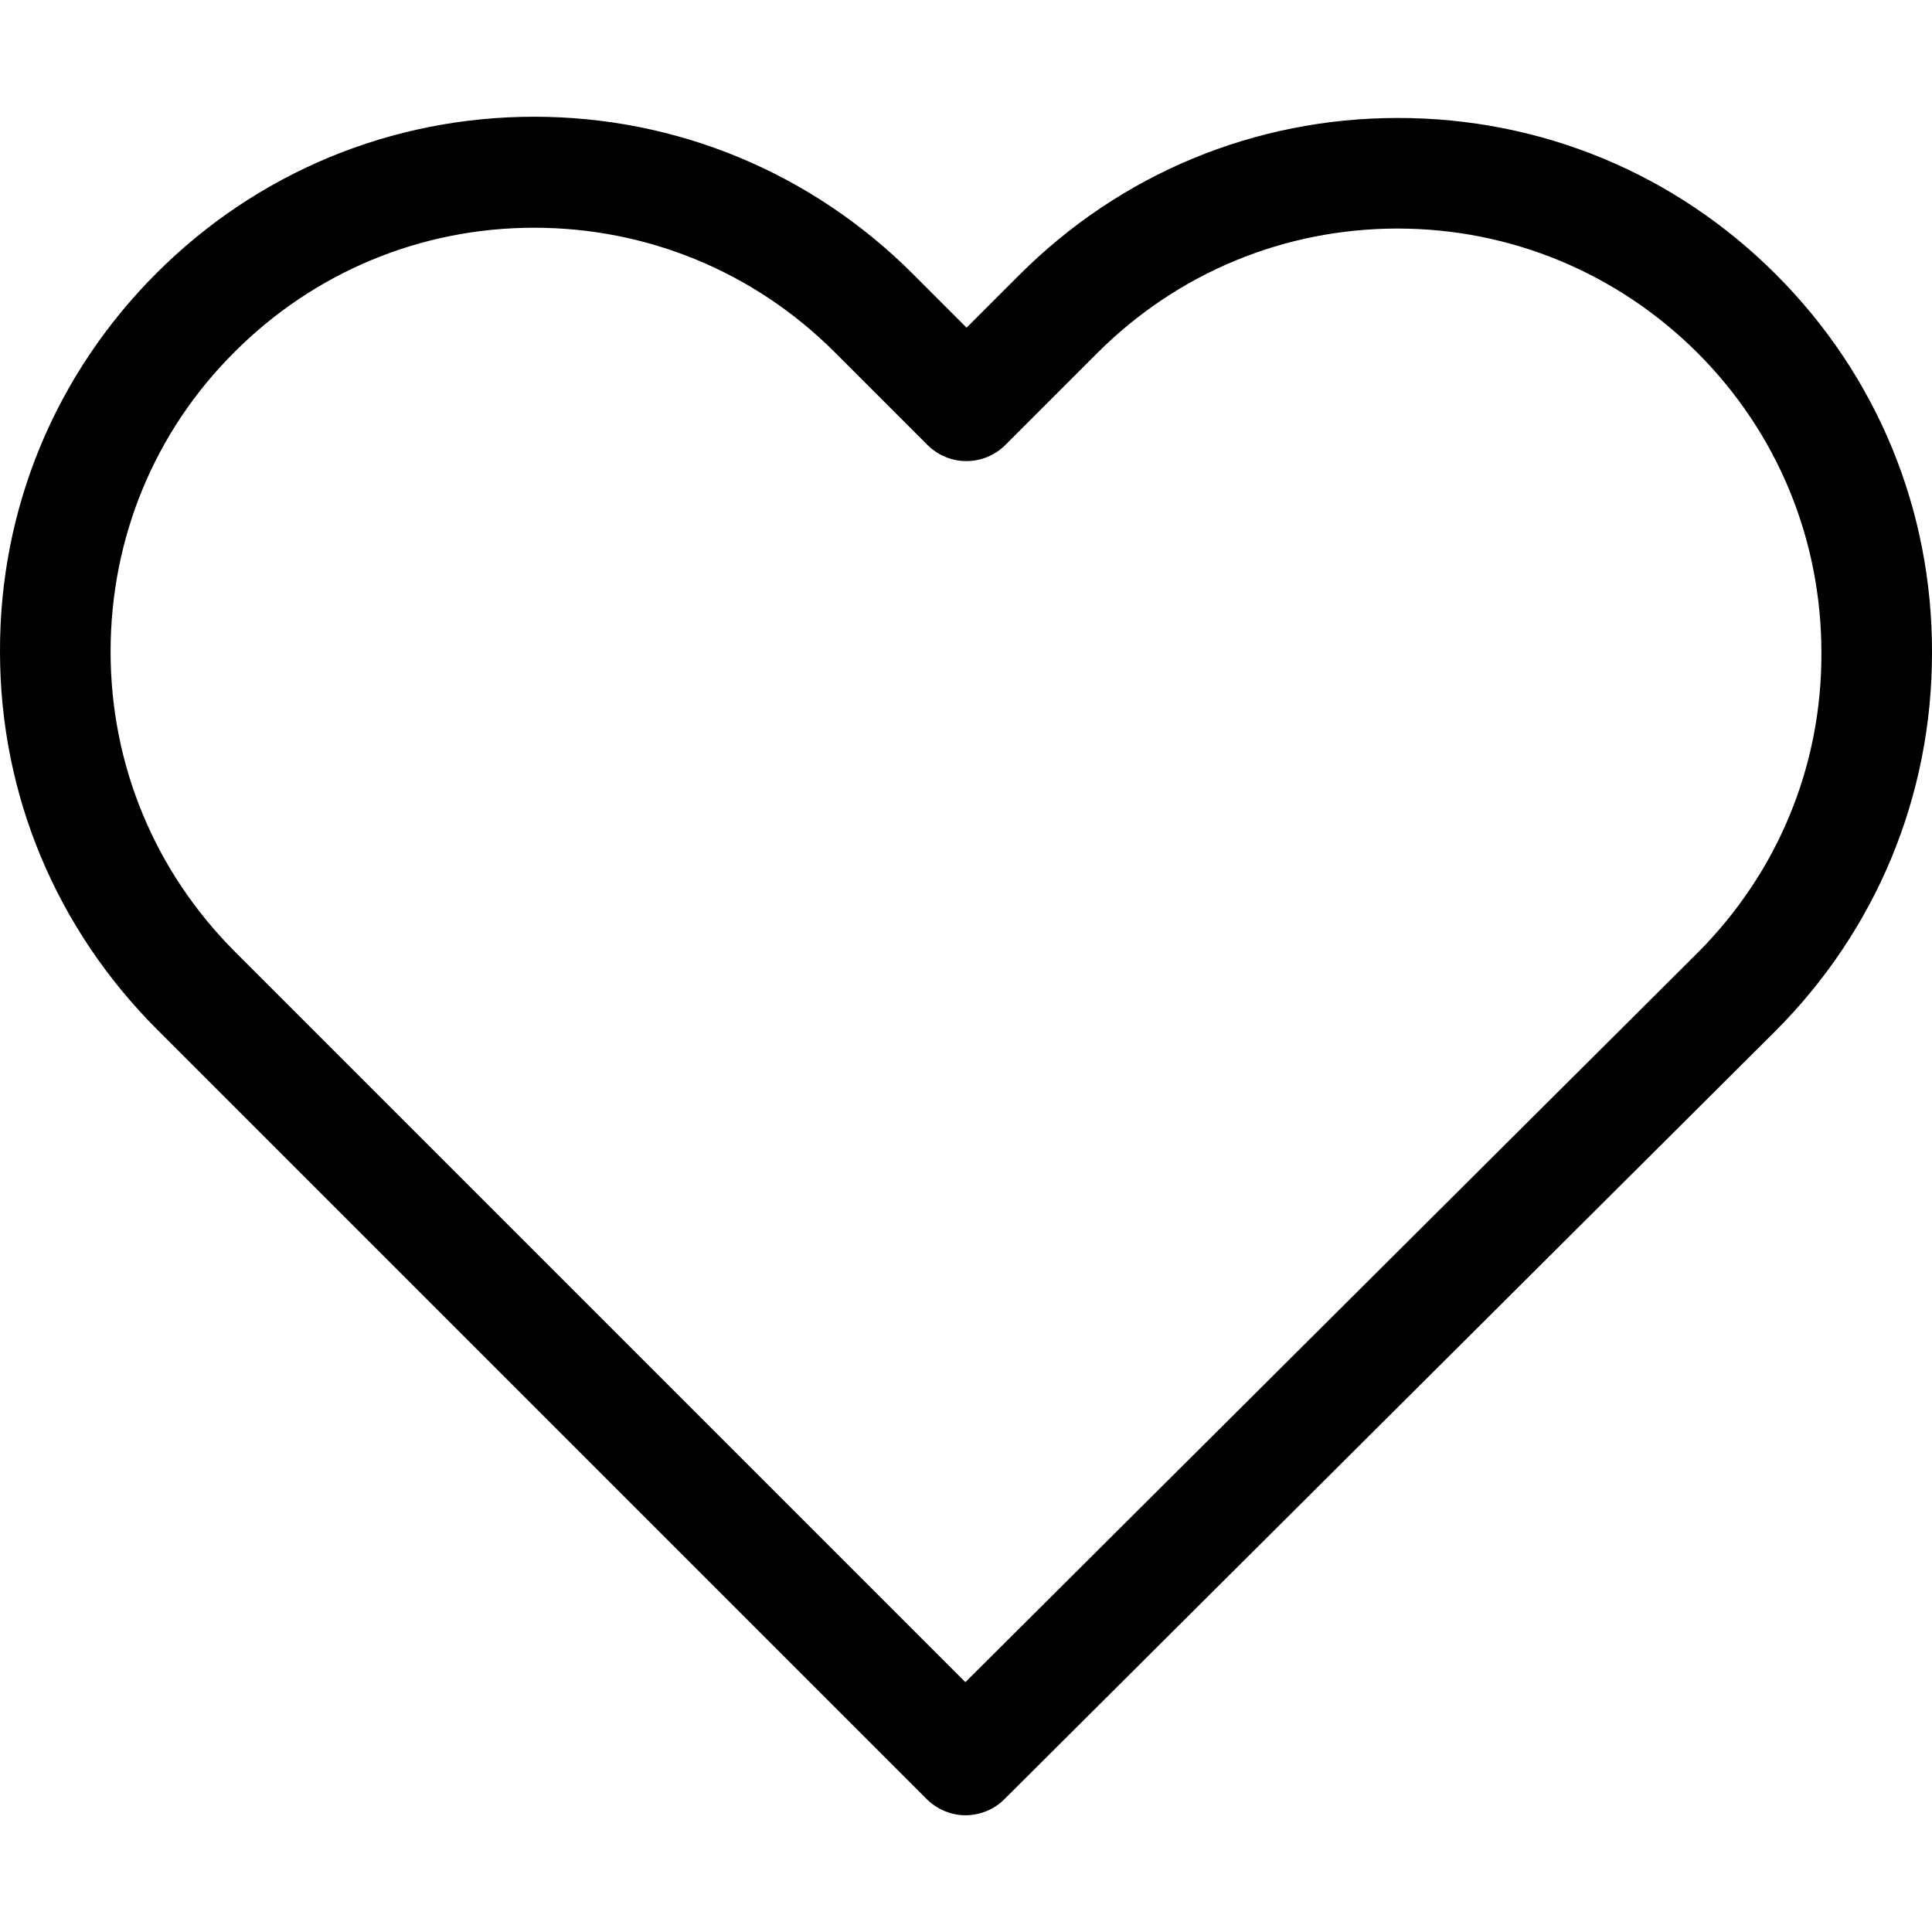
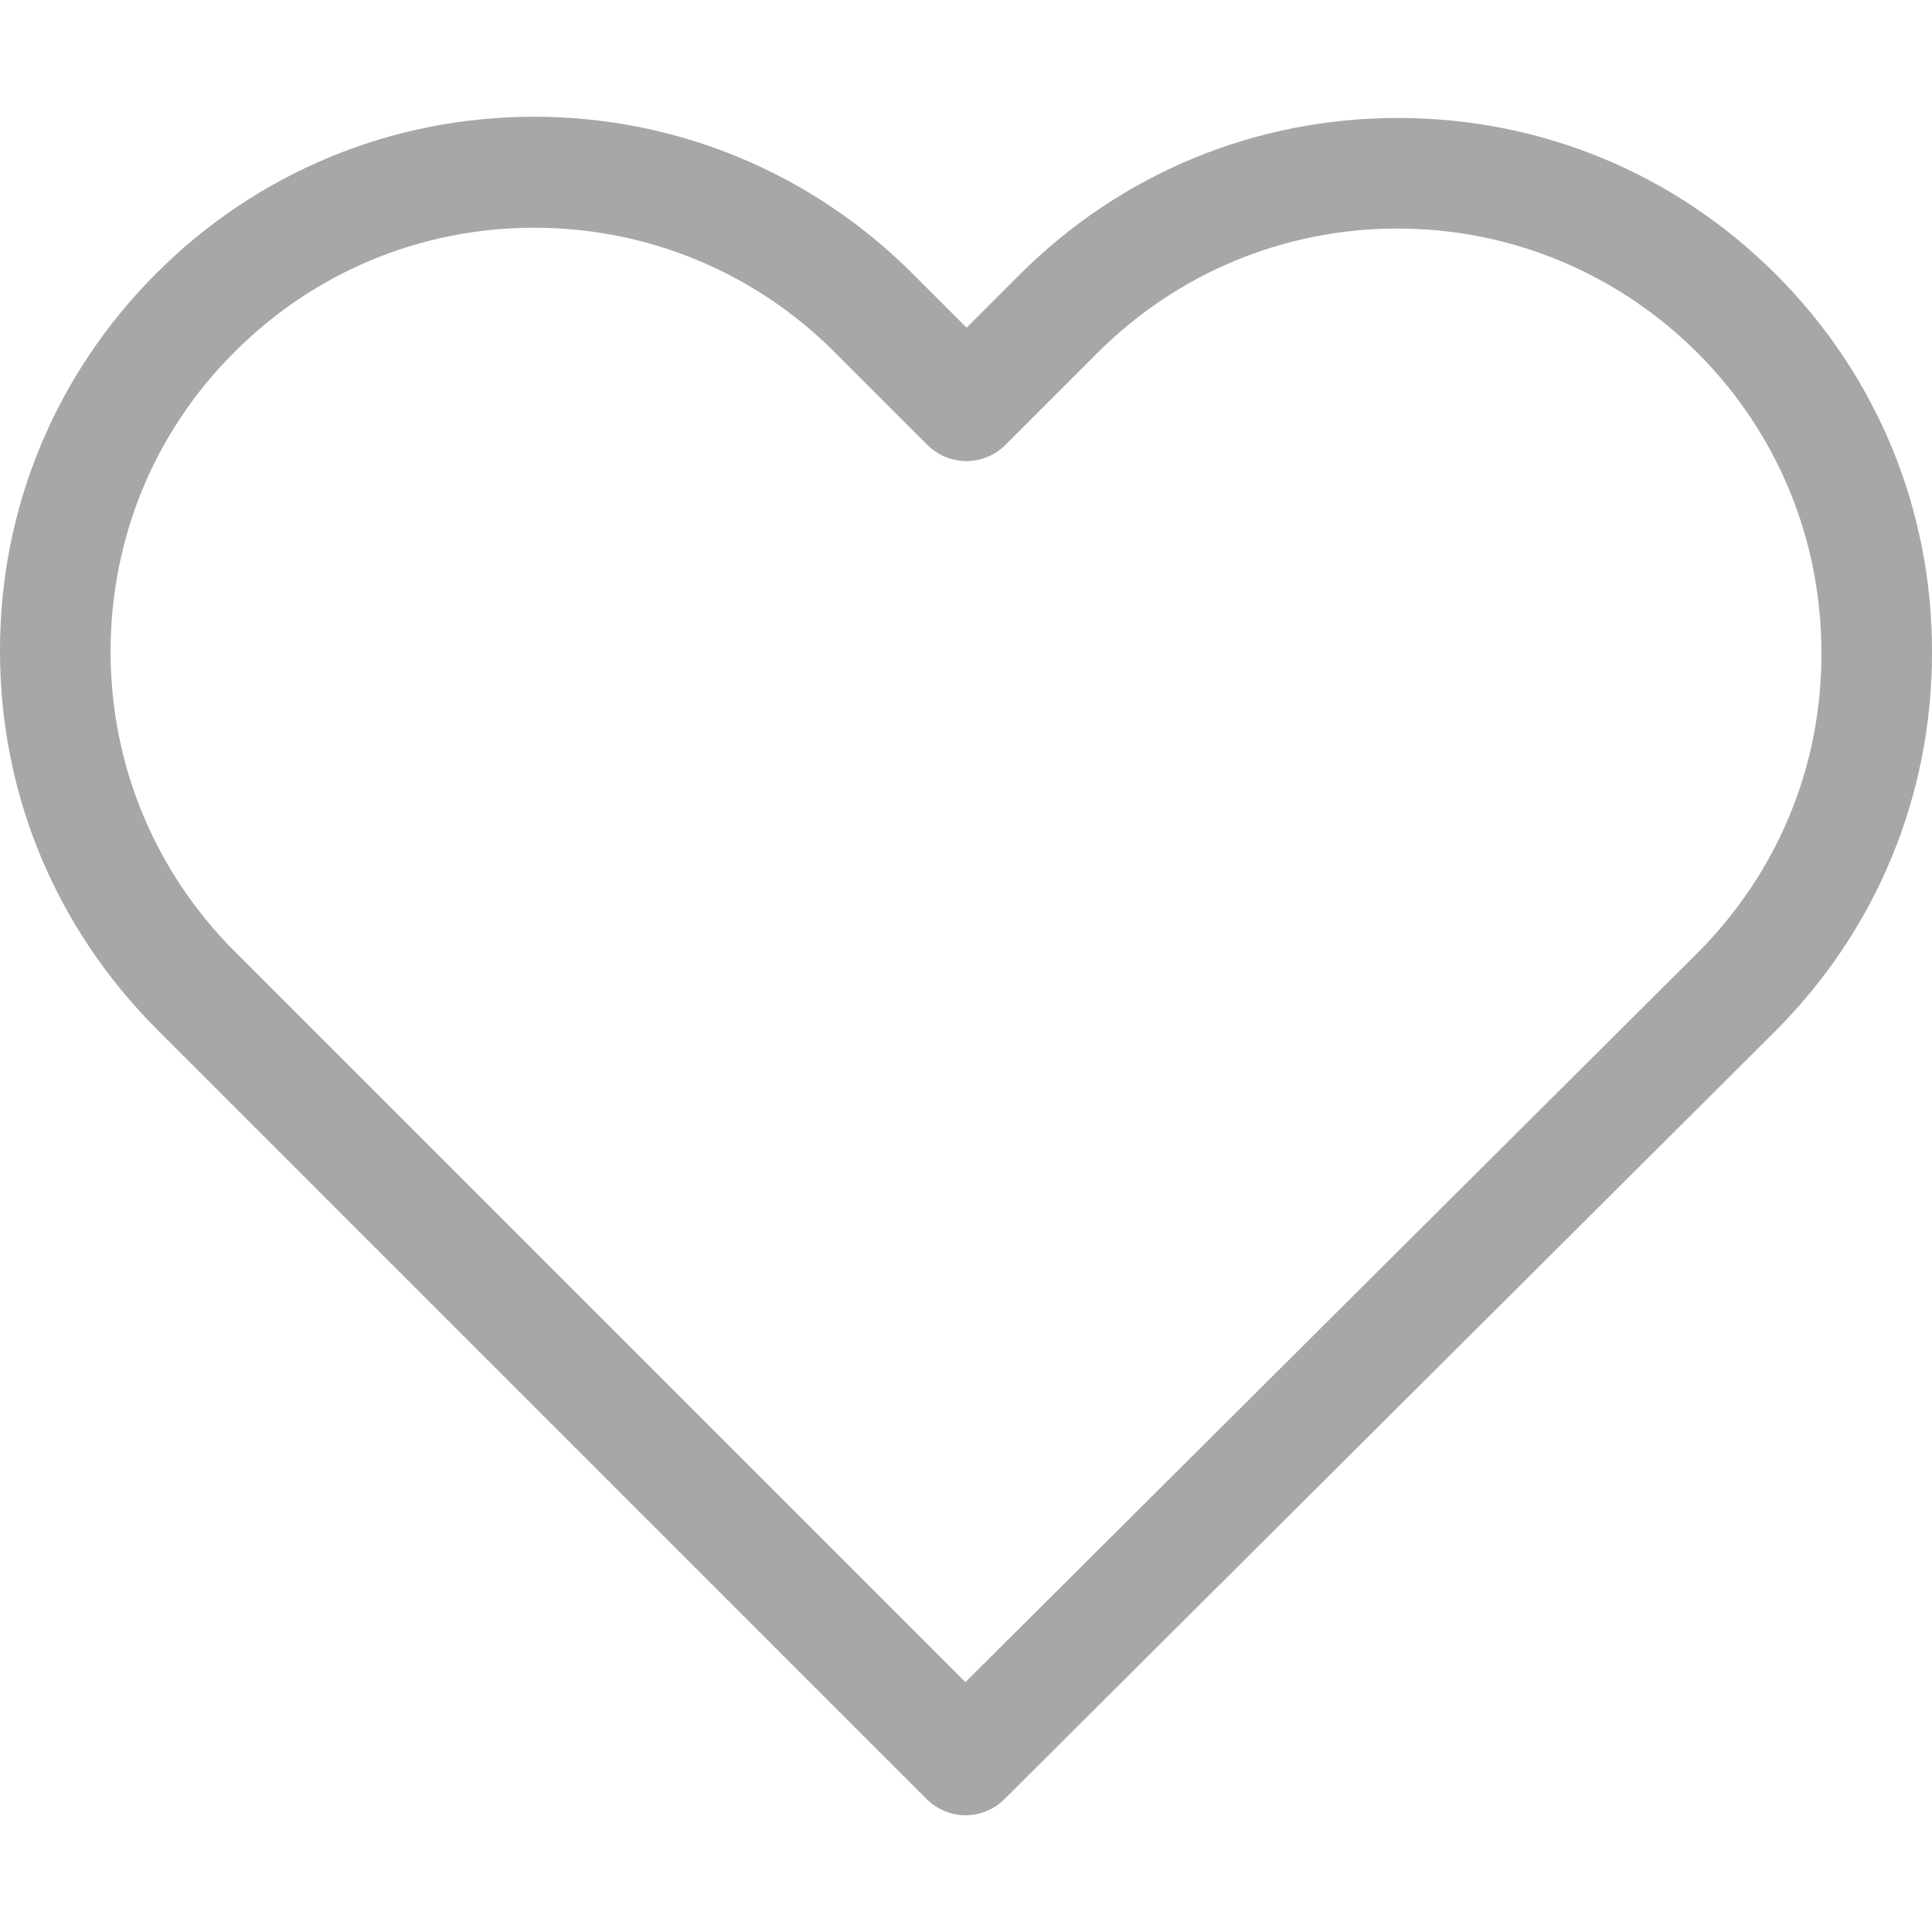
- <svg xmlns="http://www.w3.org/2000/svg" fill="#000000" height="800px" width="800px" version="1.1" id="Capa_1" viewBox="0 0 471.701 471.701" xml:space="preserve">
+ <svg xmlns="http://www.w3.org/2000/svg" fill="#a7a7a7" height="800px" width="800px" version="1.1" id="Capa_1" viewBox="0 0 471.701 471.701" xml:space="preserve">
  <g>
    <path d="M433.601,67.001c-24.7-24.7-57.4-38.2-92.3-38.2s-67.7,13.6-92.4,38.3l-12.9,12.9l-13.1-13.1   c-24.7-24.7-57.6-38.4-92.5-38.4c-34.8,0-67.6,13.6-92.2,38.2c-24.7,24.7-38.3,57.5-38.2,92.4c0,34.9,13.7,67.6,38.4,92.3   l187.8,187.8c2.6,2.6,6.1,4,9.5,4c3.4,0,6.9-1.3,9.5-3.9l188.2-187.5c24.7-24.7,38.3-57.5,38.3-92.4   C471.801,124.501,458.301,91.701,433.601,67.001z M414.401,232.701l-178.7,178l-178.3-178.3c-19.6-19.6-30.4-45.6-30.4-73.3   s10.7-53.7,30.3-73.2c19.5-19.5,45.5-30.3,73.1-30.3c27.7,0,53.8,10.8,73.4,30.4l22.6,22.6c5.3,5.3,13.8,5.3,19.1,0l22.4-22.4   c19.6-19.6,45.7-30.4,73.3-30.4c27.6,0,53.6,10.8,73.2,30.3c19.6,19.6,30.3,45.6,30.3,73.3   C444.801,187.101,434.001,213.101,414.401,232.701z" />
  </g>
</svg>
